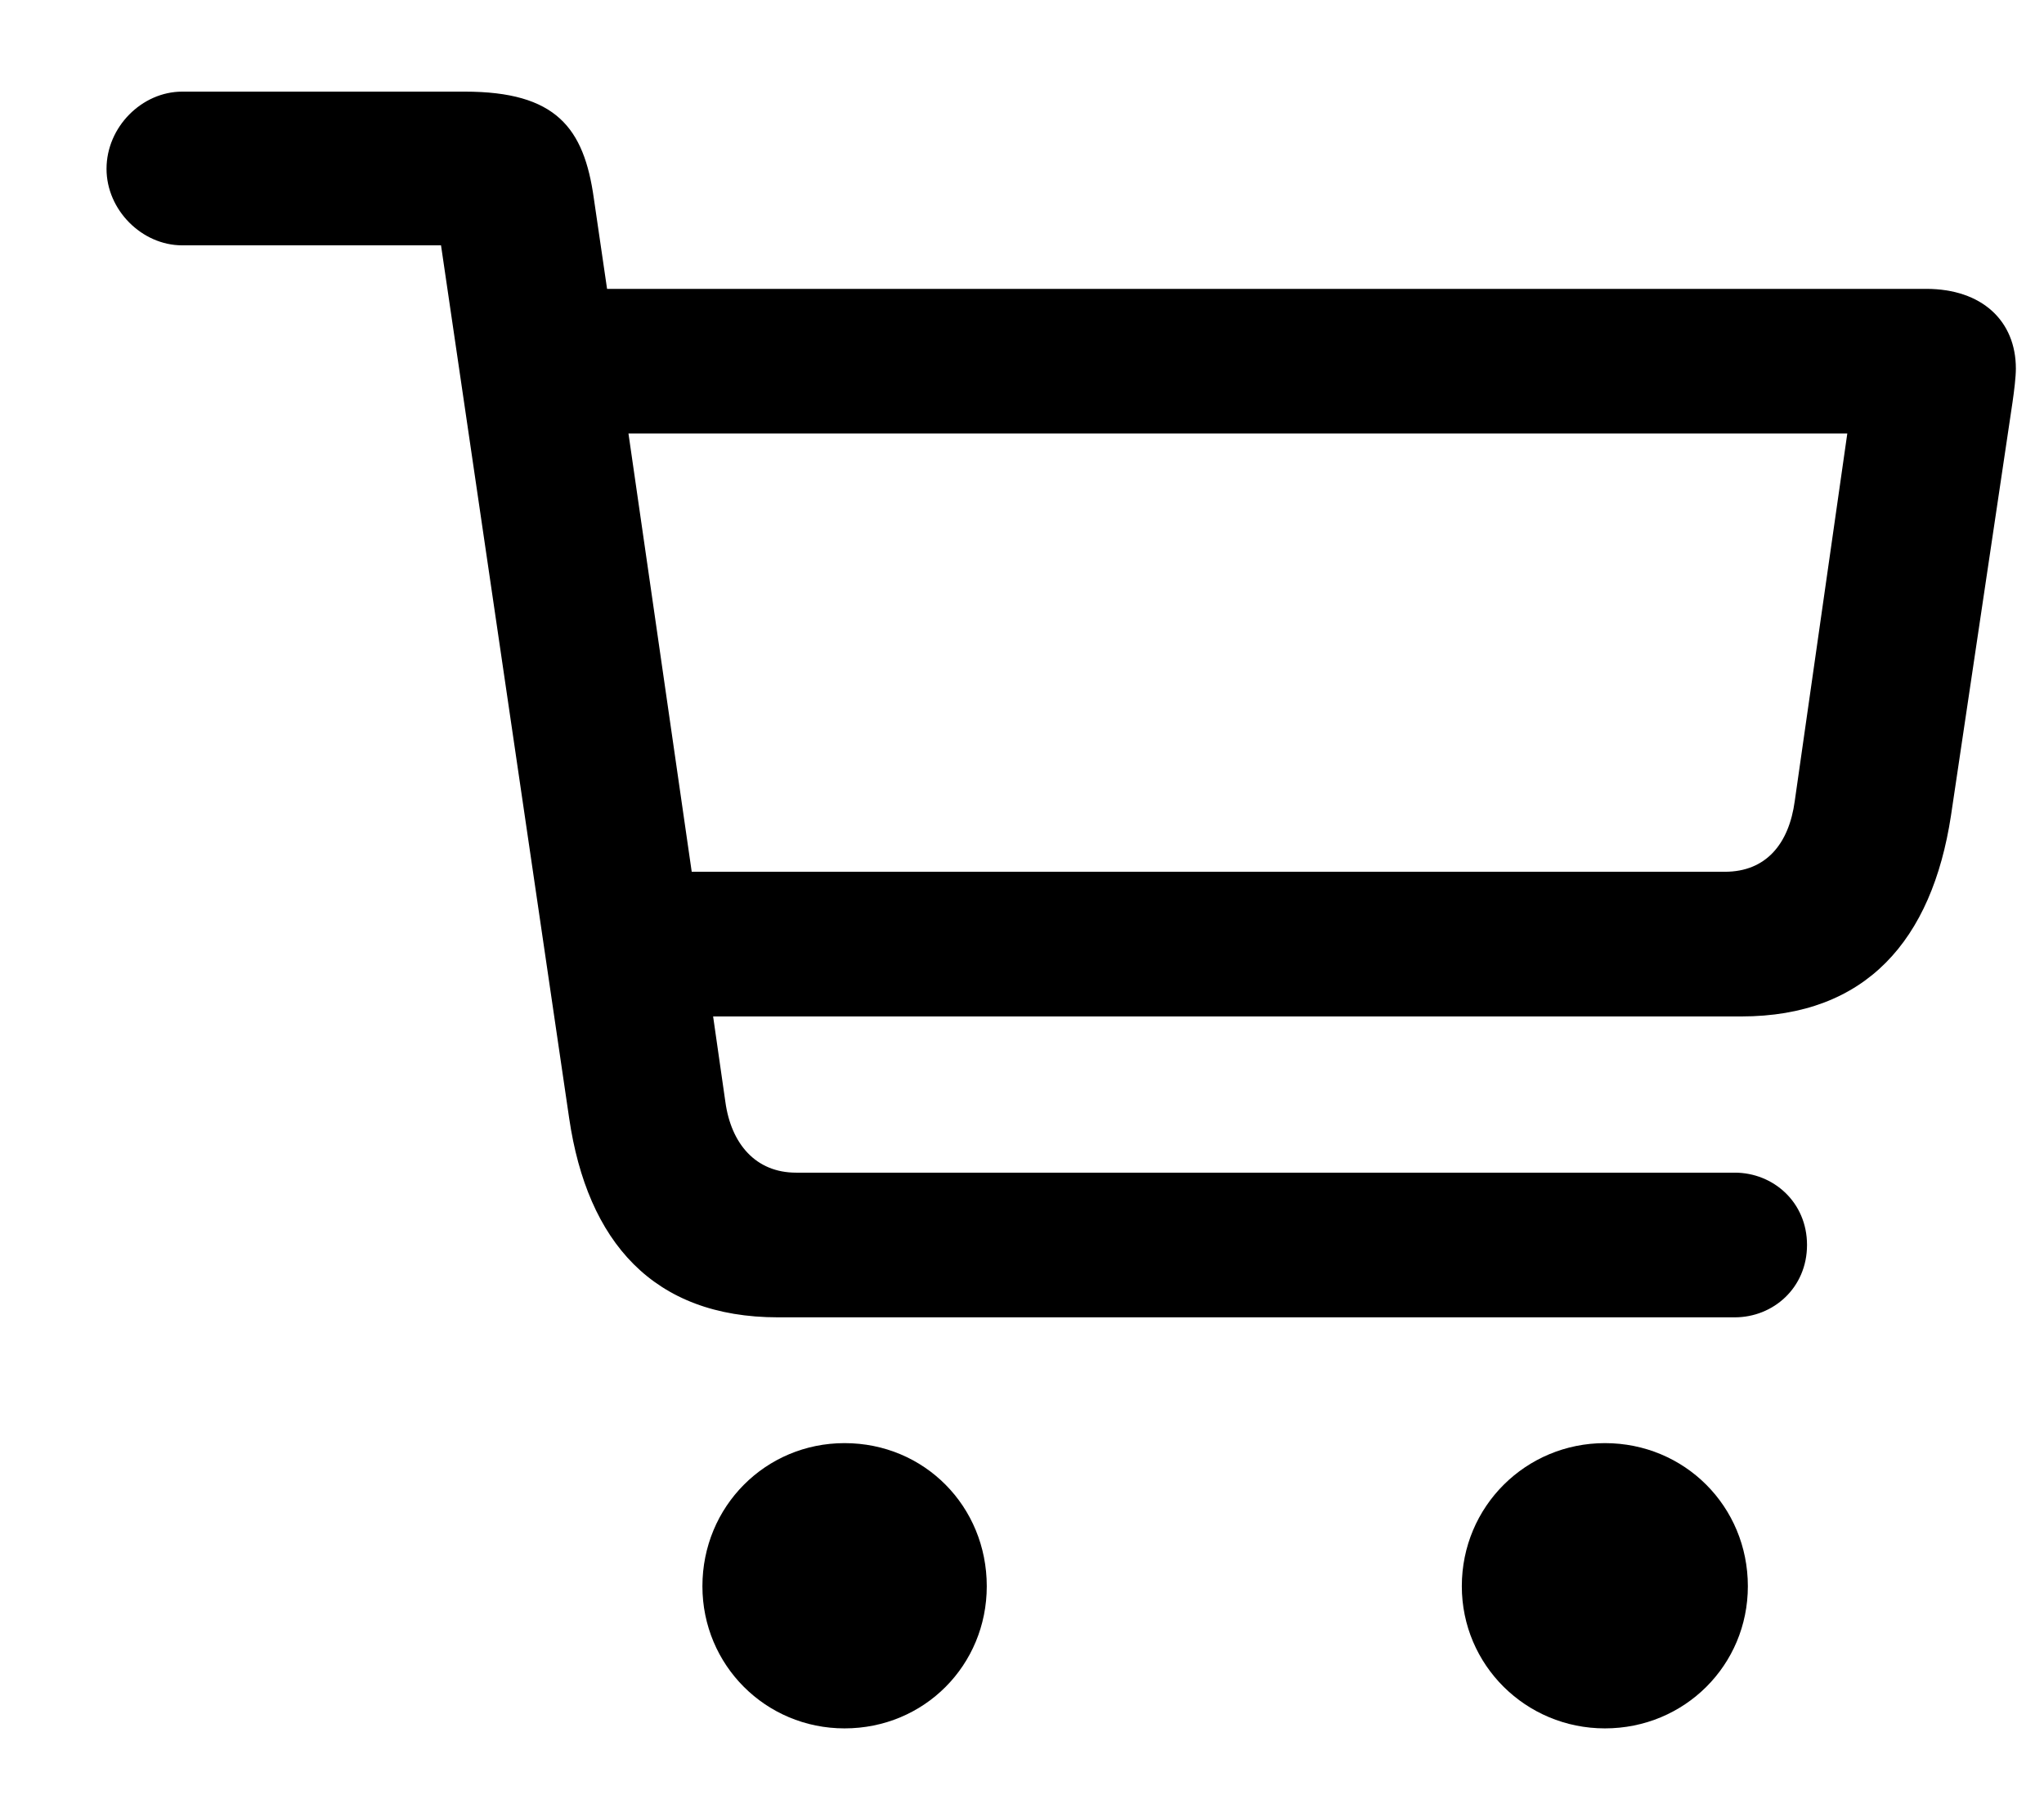
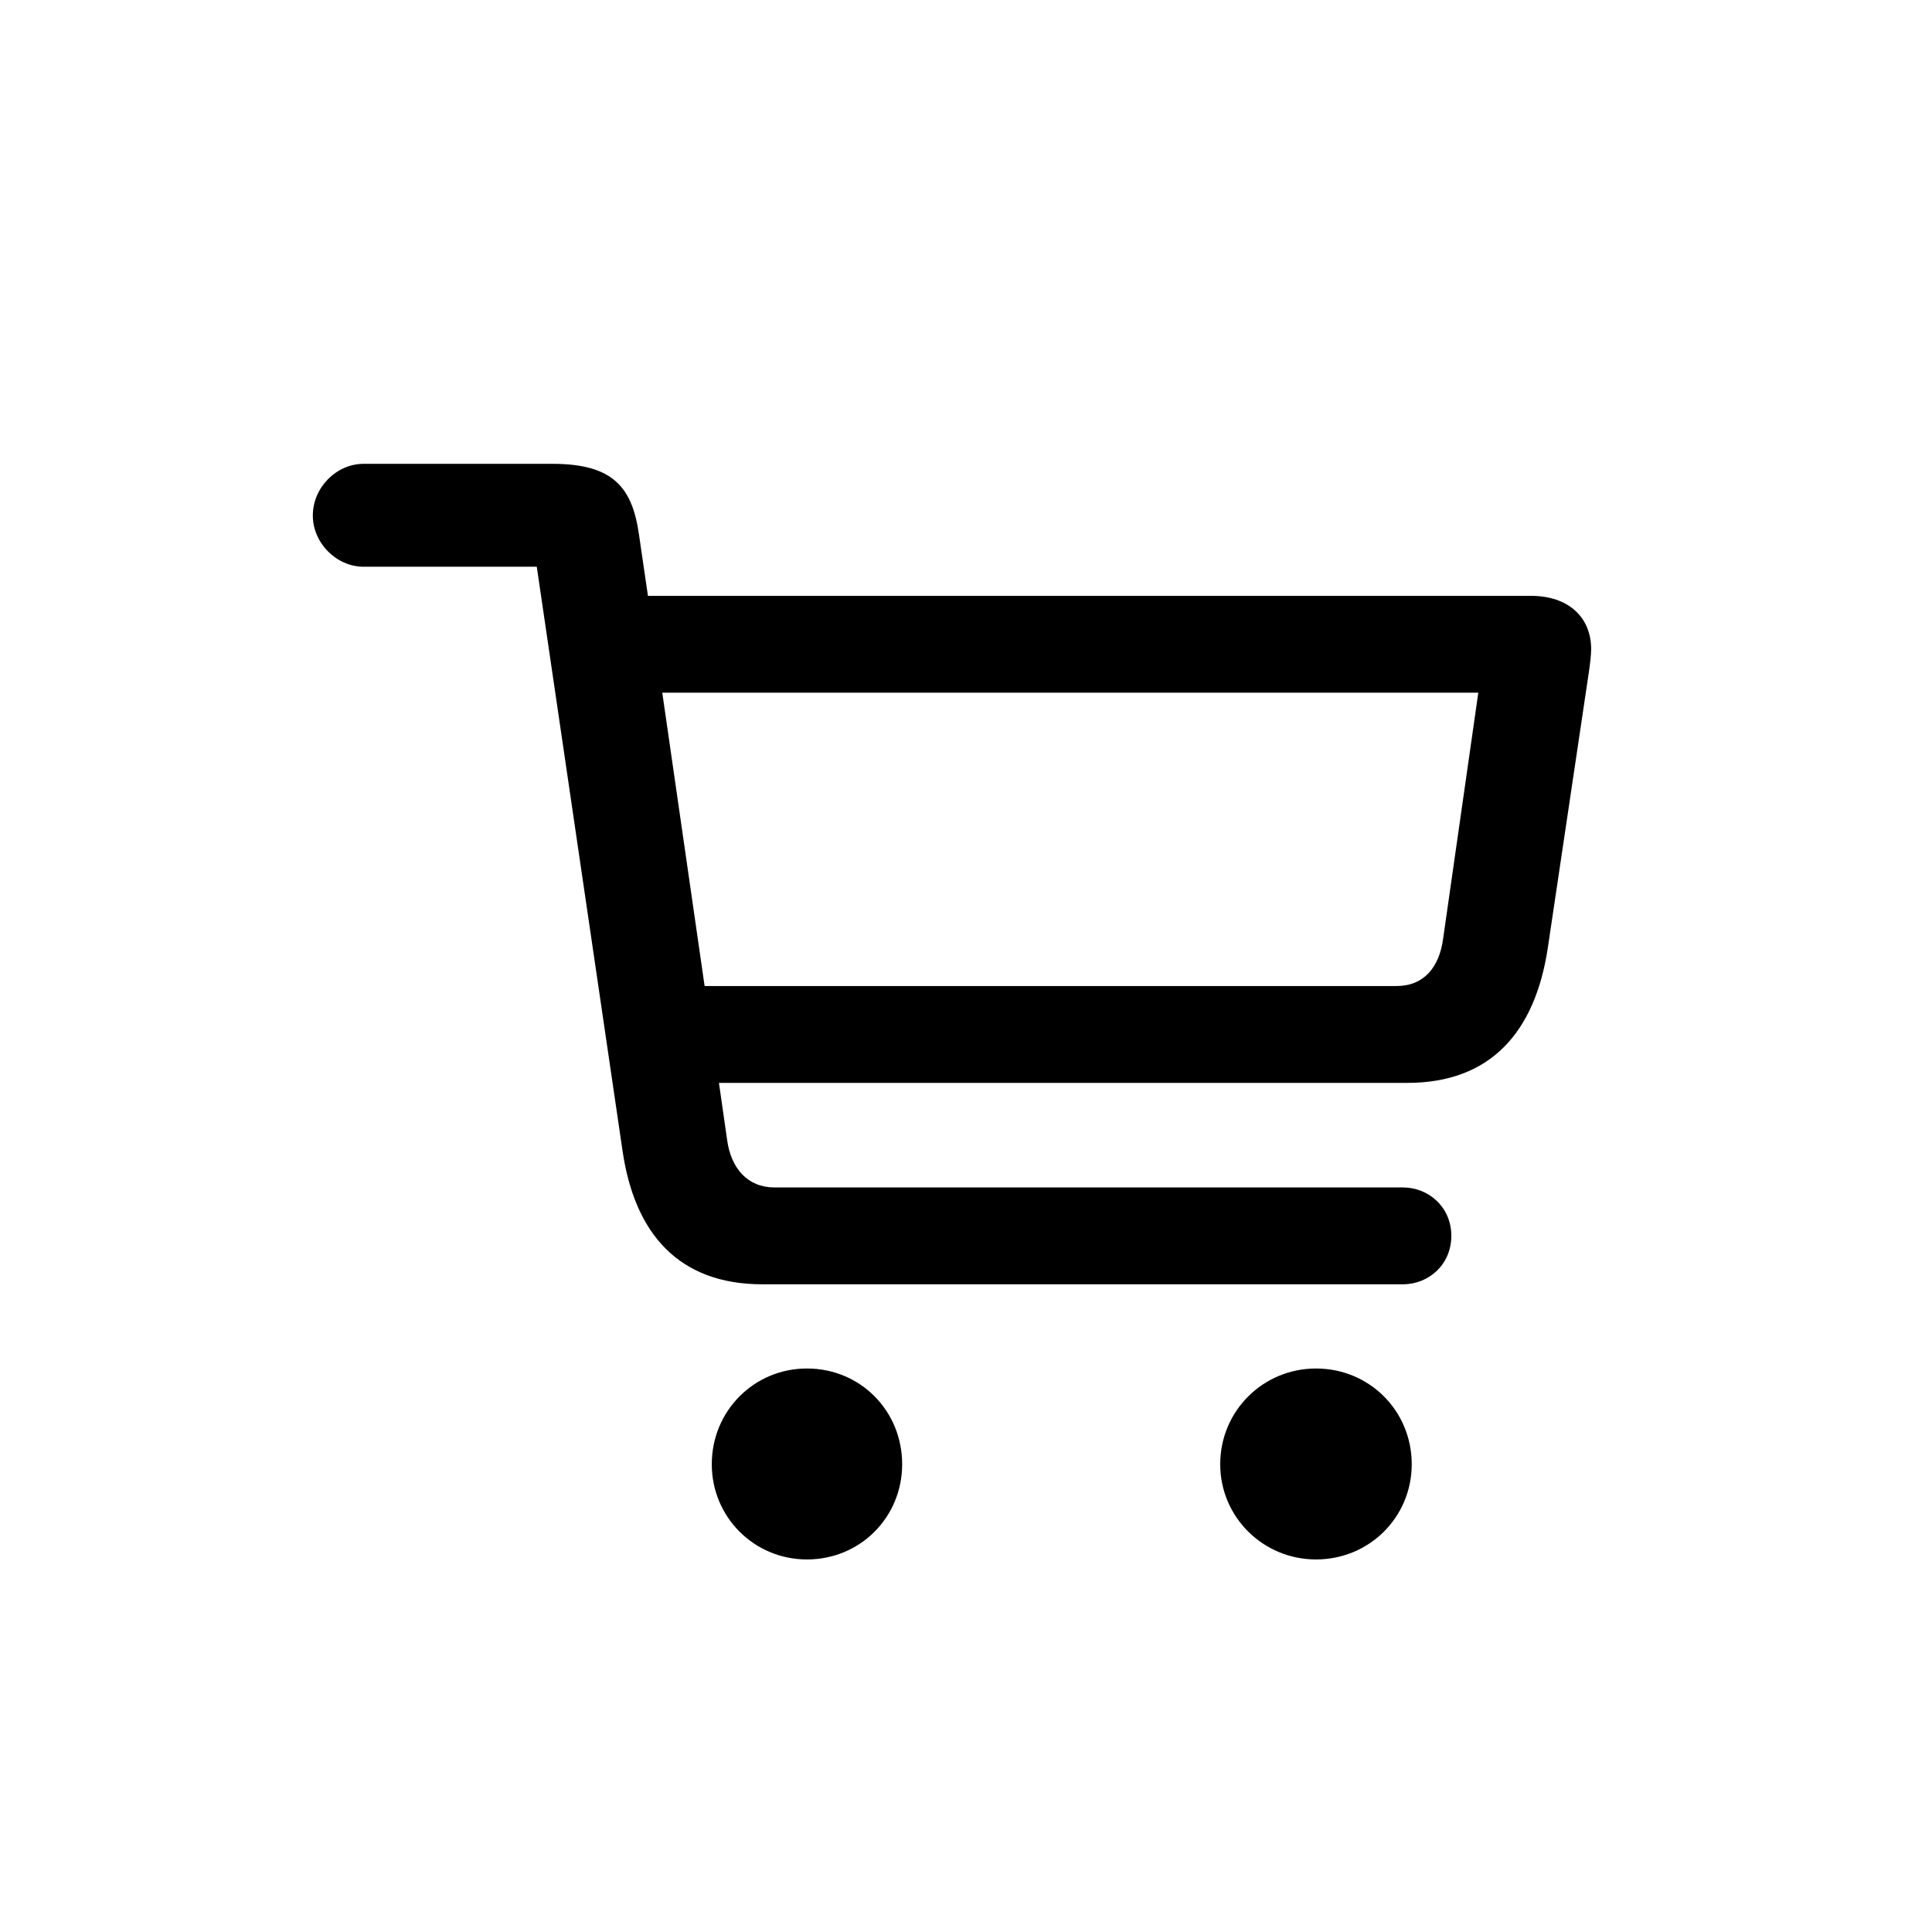
- <svg xmlns="http://www.w3.org/2000/svg" viewBox="0 0 17 15">
-   <path stroke="none" d="M6.471 10.954C5.432 10.954 4.885 10.325 4.734 9.3L3.668 2.04H1.515C1.18 2.04 0.886 1.746 0.886 1.404C0.886 1.056 1.18 0.762 1.515 0.762H3.866C4.625 0.762 4.857 1.062 4.939 1.65L5.049 2.402H16.02C16.485 2.402 16.766 2.669 16.766 3.065C16.766 3.134 16.752 3.25 16.738 3.346L16.226 6.784C16.068 7.816 15.521 8.452 14.482 8.452H5.931L6.033 9.163C6.081 9.512 6.286 9.751 6.621 9.751H14.428C14.749 9.751 15.029 9.997 15.029 10.352C15.029 10.708 14.749 10.954 14.428 10.954H6.471ZM15.364 3.605H5.227L5.753 7.249H14.346C14.688 7.249 14.879 7.017 14.927 6.661L15.364 3.605ZM7.024 14.372C6.368 14.372 5.842 13.846 5.842 13.19C5.842 12.526 6.368 12 7.024 12C7.688 12 8.207 12.526 8.207 13.19C8.207 13.846 7.688 14.372 7.024 14.372ZM13.348 14.372C12.691 14.372 12.158 13.846 12.158 13.19C12.158 12.526 12.691 12 13.348 12C14.011 12 14.537 12.526 14.537 13.19C14.537 13.846 14.011 14.372 13.348 14.372Z" />
+ <svg xmlns="http://www.w3.org/2000/svg" viewBox="0 0 24 24">
+   <path stroke="none" d="M9.471 15.954C8.432 15.954 7.885 15.325 7.734 14.3L6.668 7.04H4.515C4.18 7.04 3.886 6.746 3.886 6.404C3.886 6.056 4.18 5.762 4.515 5.762H6.866C7.625 5.762 7.857 6.062 7.939 6.65L8.049 7.402H19.02C19.485 7.402 19.766 7.669 19.766 8.065C19.766 8.134 19.752 8.25 19.738 8.346L19.226 11.784C19.068 12.816 18.521 13.452 17.482 13.452H8.931L9.033 14.163C9.081 14.512 9.286 14.751 9.621 14.751H17.428C17.749 14.751 18.029 14.997 18.029 15.352C18.029 15.708 17.749 15.954 17.428 15.954H9.471ZM18.364 8.605H8.227L8.753 12.249H17.346C17.688 12.249 17.879 12.017 17.927 11.661L18.364 8.605ZM10.024 19.372C9.368 19.372 8.842 18.846 8.842 18.189C8.842 17.526 9.368 17 10.024 17C10.688 17 11.207 17.526 11.207 18.189C11.207 18.846 10.688 19.372 10.024 19.372ZM16.348 19.372C15.691 19.372 15.158 18.846 15.158 18.189C15.158 17.526 15.691 17 16.348 17C17.011 17 17.537 17.526 17.537 18.189C17.537 18.846 17.011 19.372 16.348 19.372Z" />
</svg>
